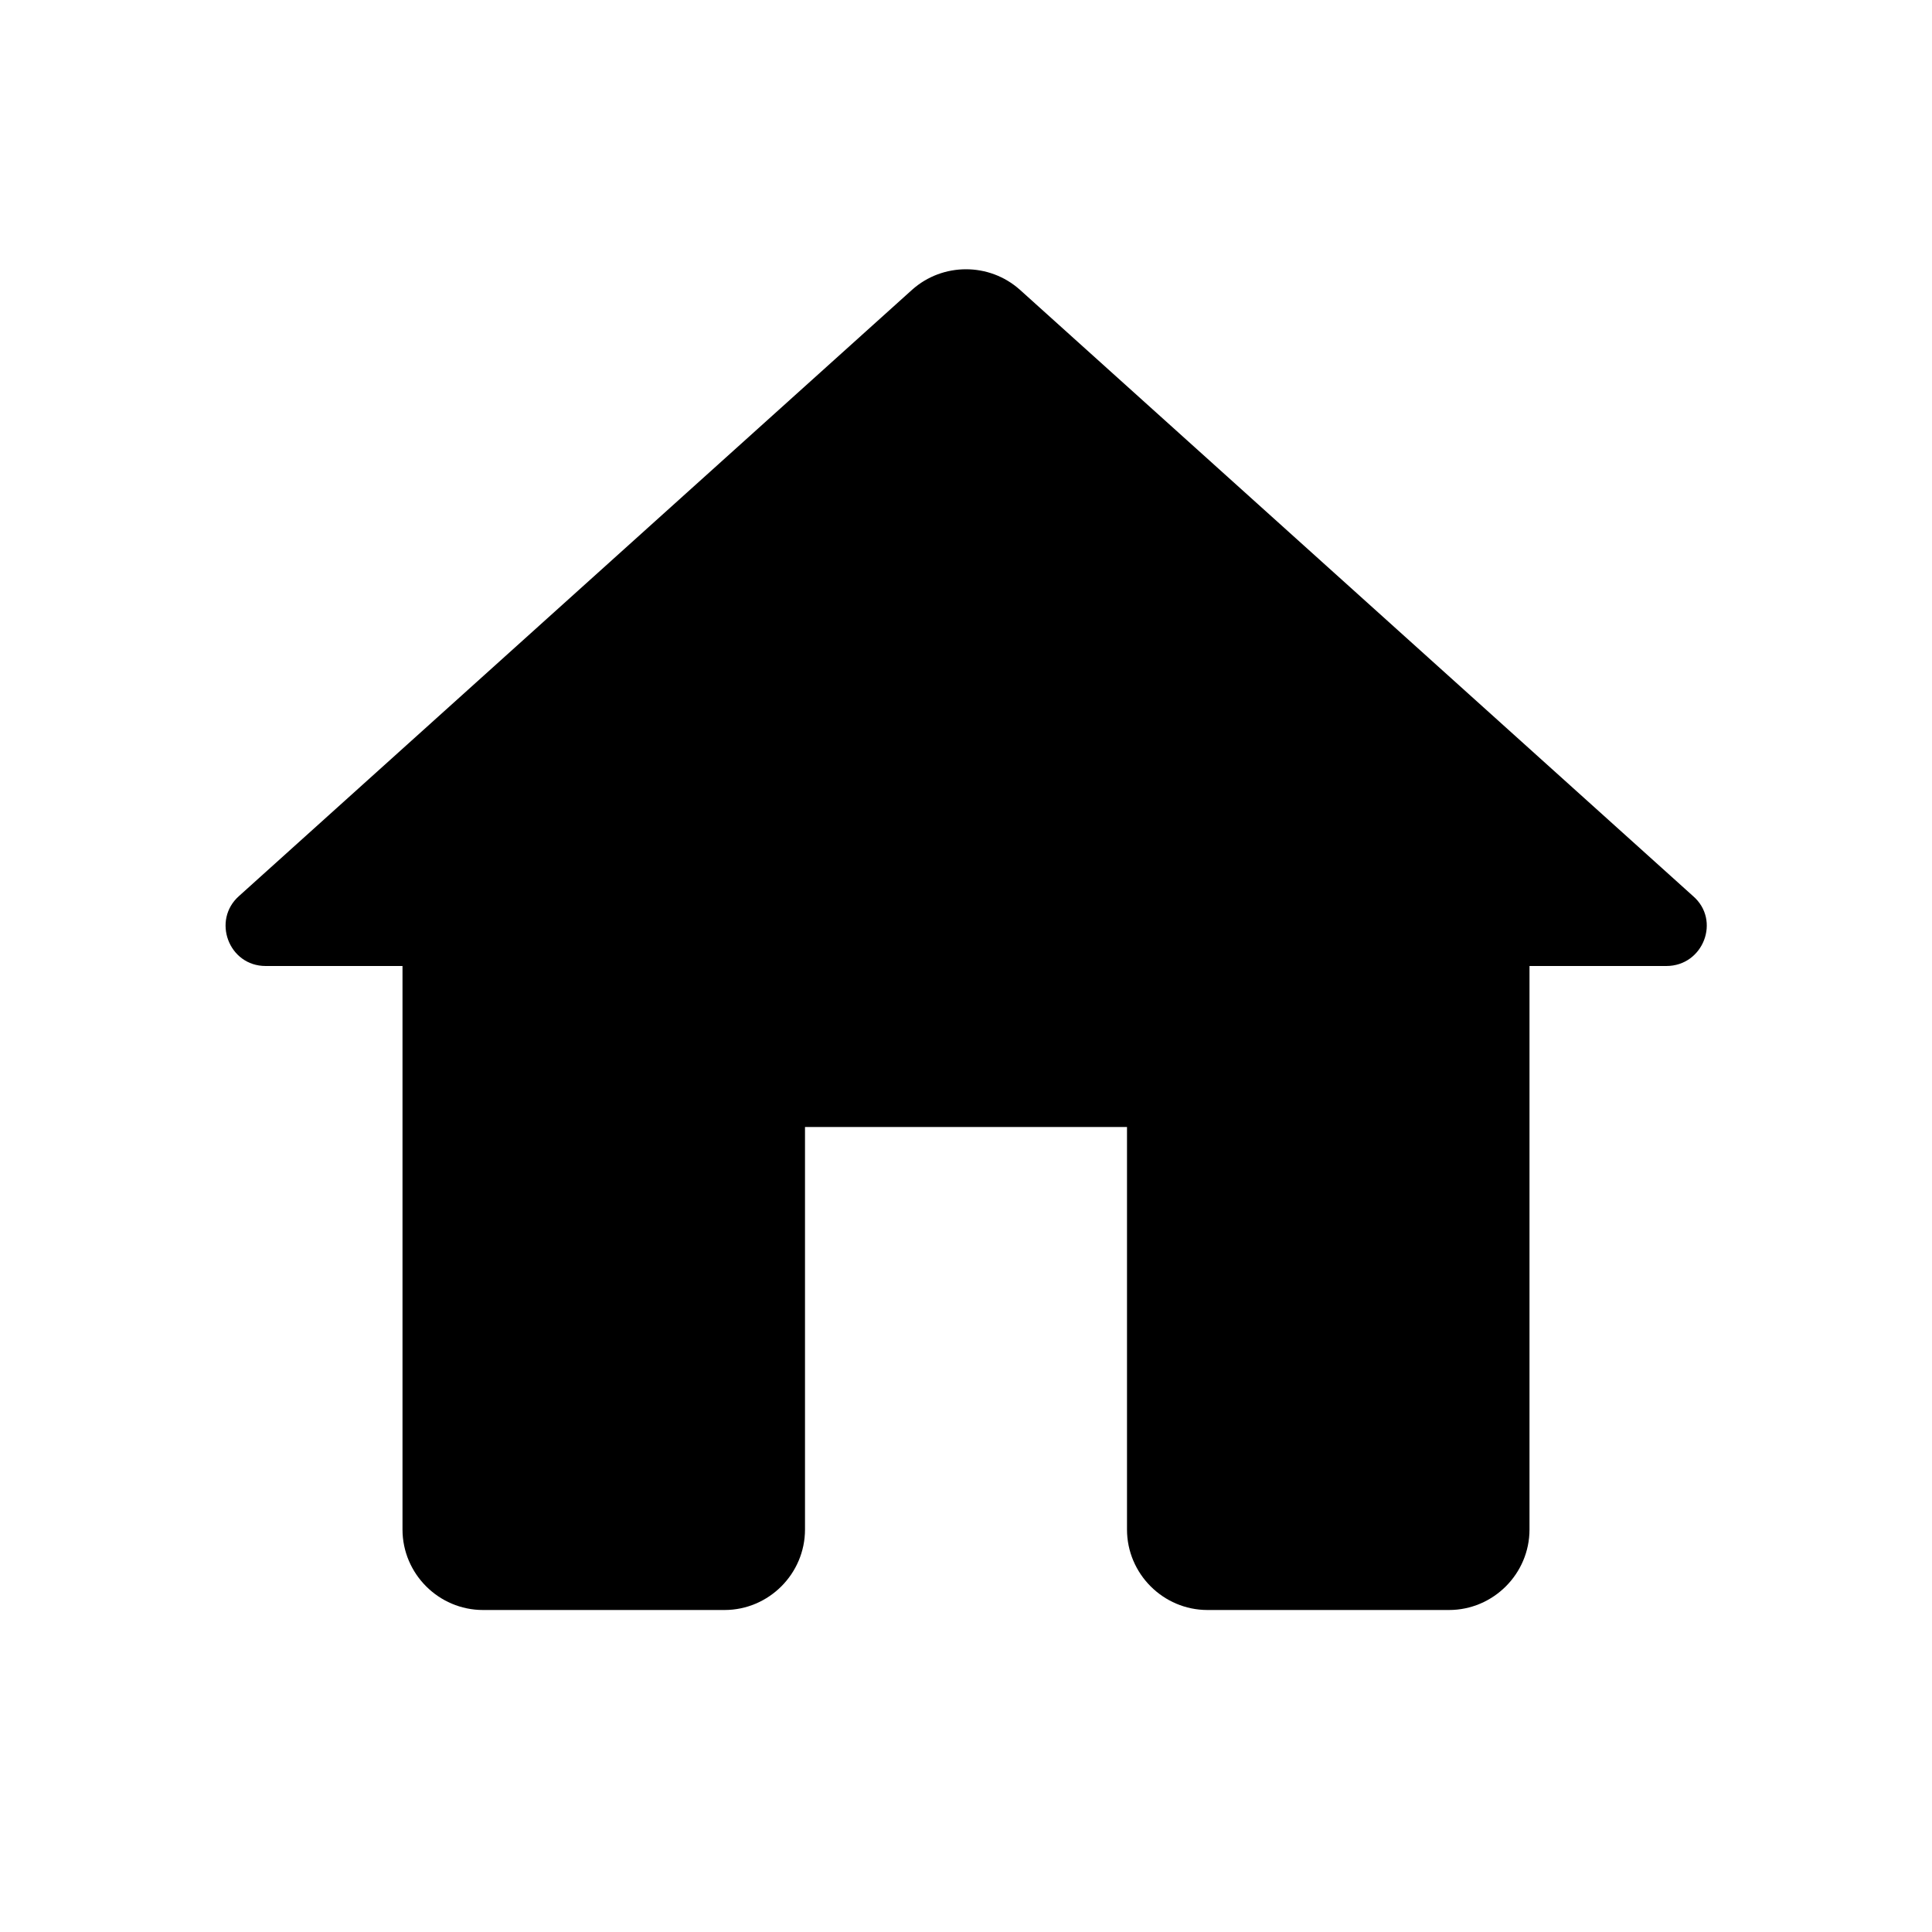
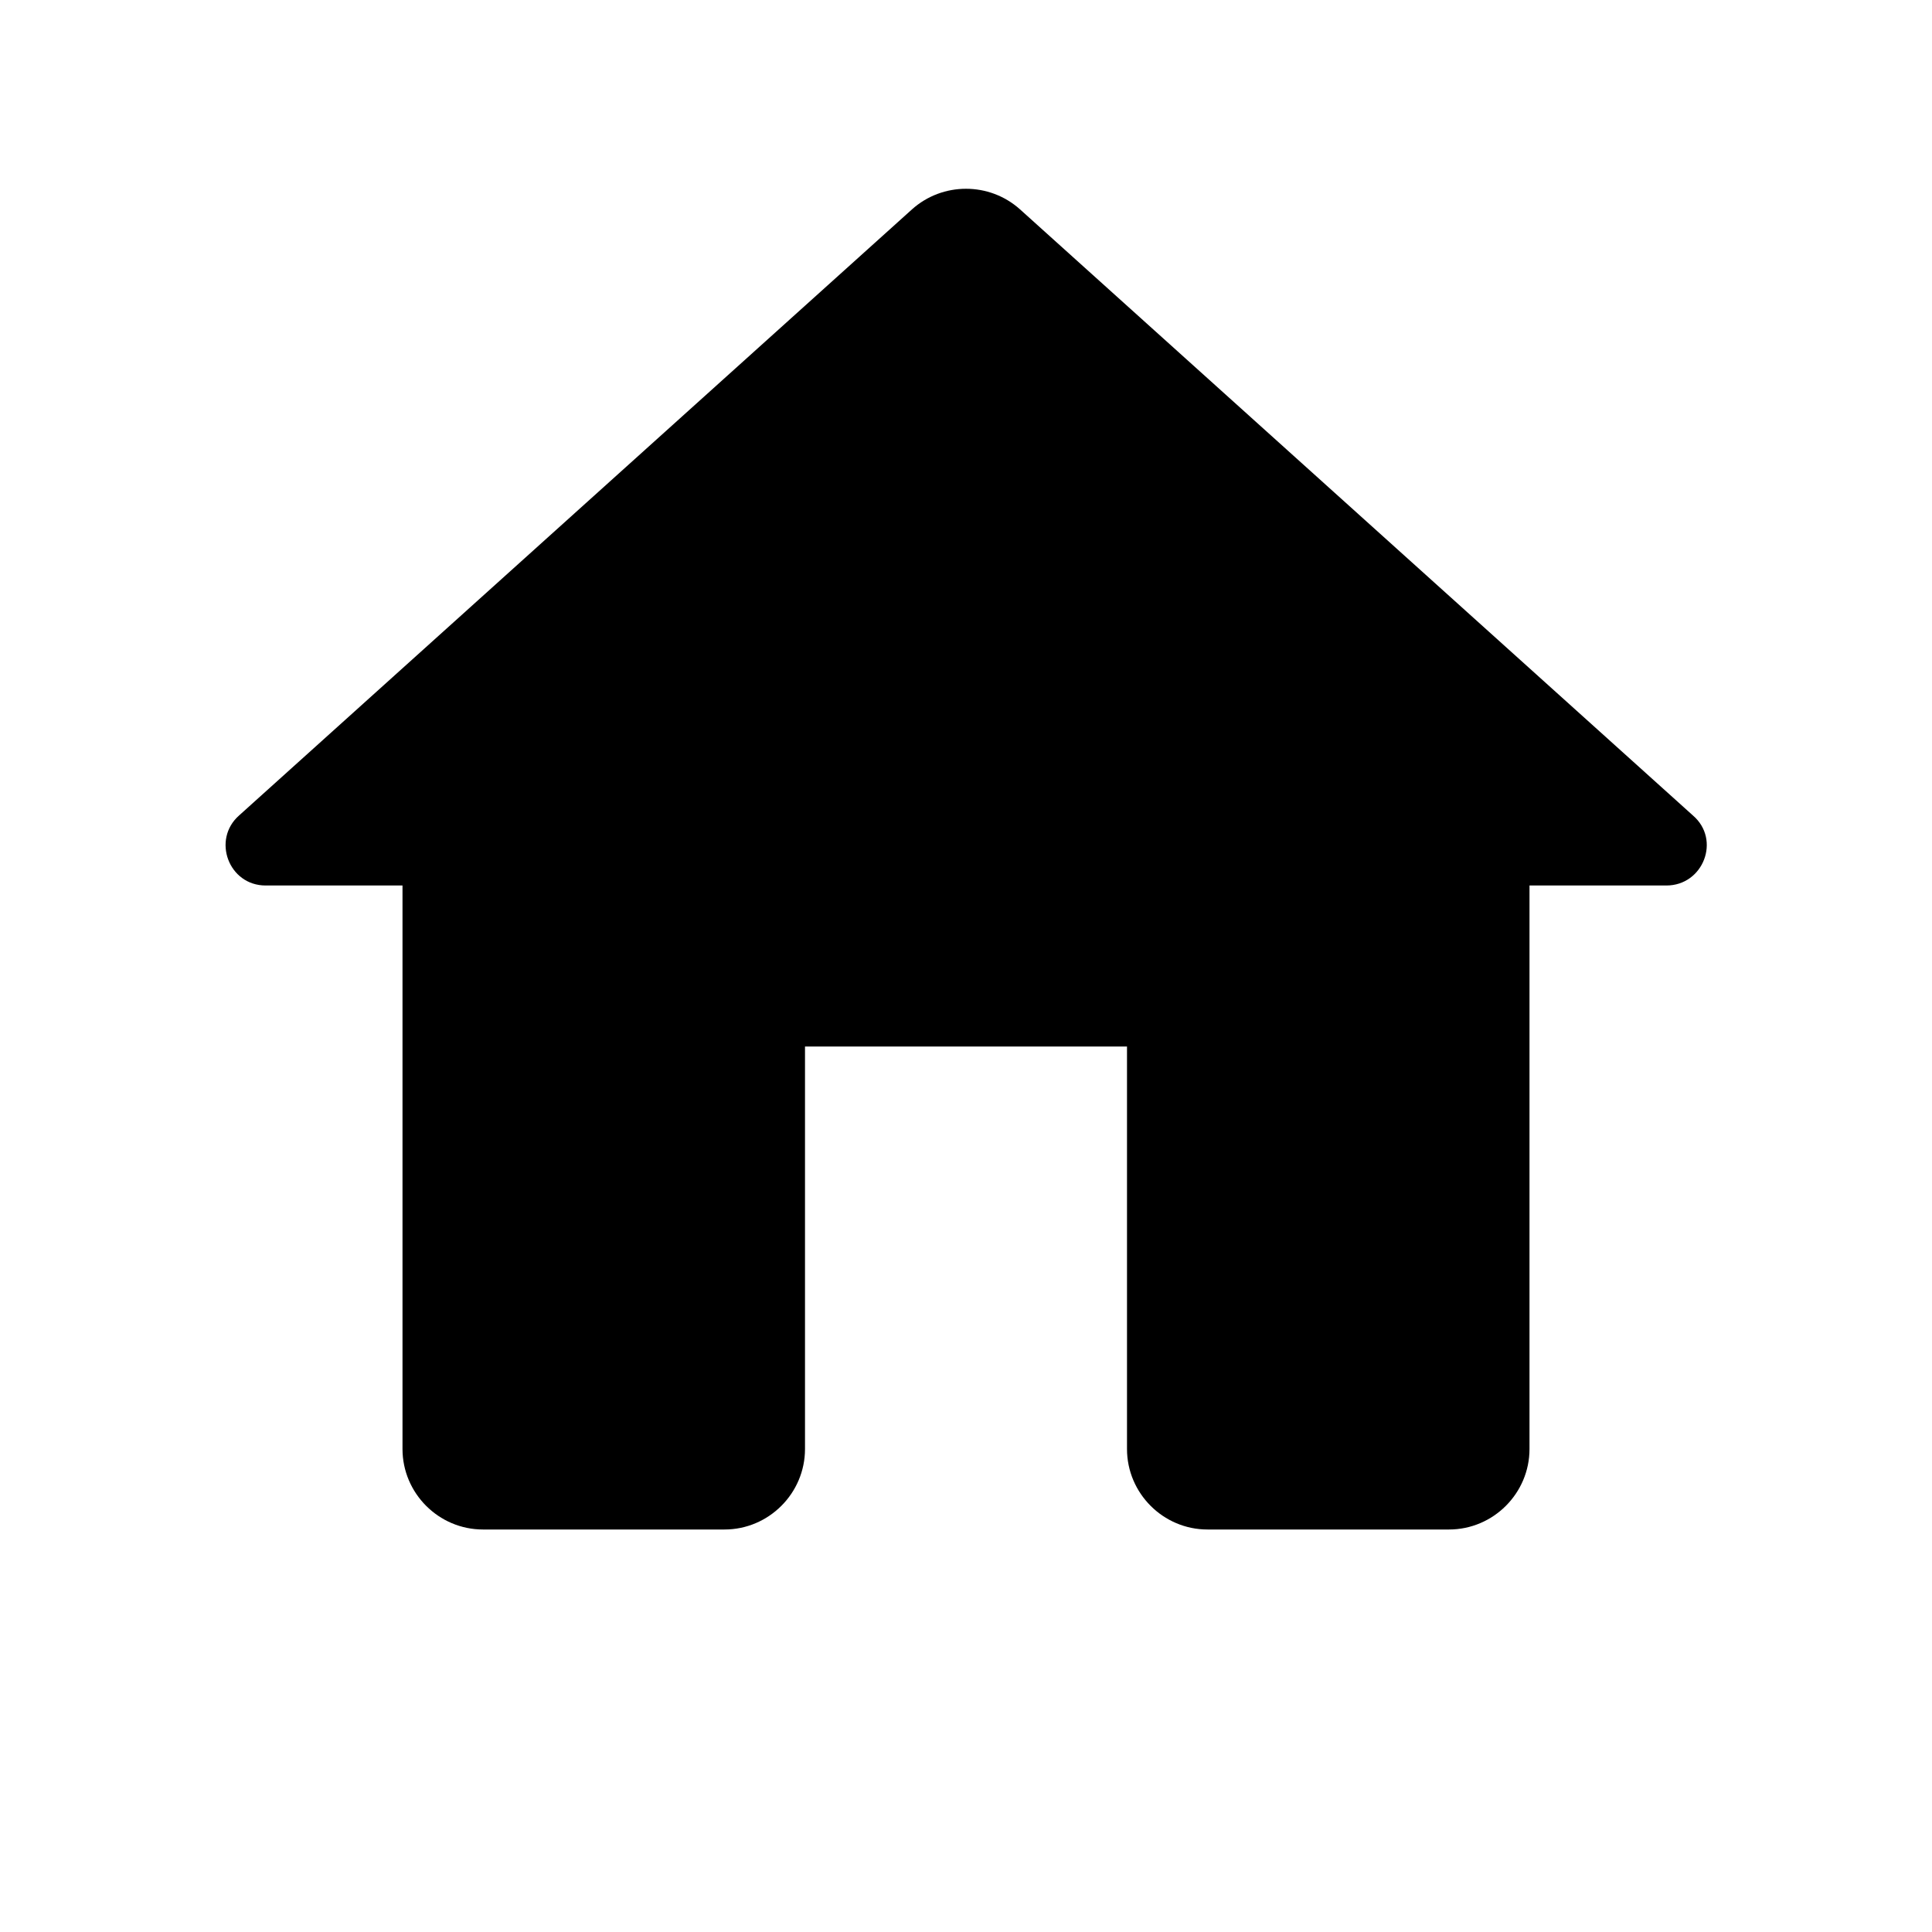
- <svg xmlns="http://www.w3.org/2000/svg" height="24" viewBox="0 0 24 24" width="24">
+ <svg xmlns="http://www.w3.org/2000/svg" height="24" viewBox="0 1 24 24" width="24">
  <path d="M0 0h24v24H0V0z" fill="none" />
  <path d="M10 19v-5h4v5c0 .55.45 1 1 1h3c.55 0 1-.45 1-1v-7h1.7c.46 0 .68-.57.33-.87L12.67 3.6c-.38-.34-.96-.34-1.34 0l-8.36 7.53c-.34.3-.13.87.33.87H5v7c0 .55.45 1 1 1h3c.55 0 1-.45 1-1z" />
</svg>
